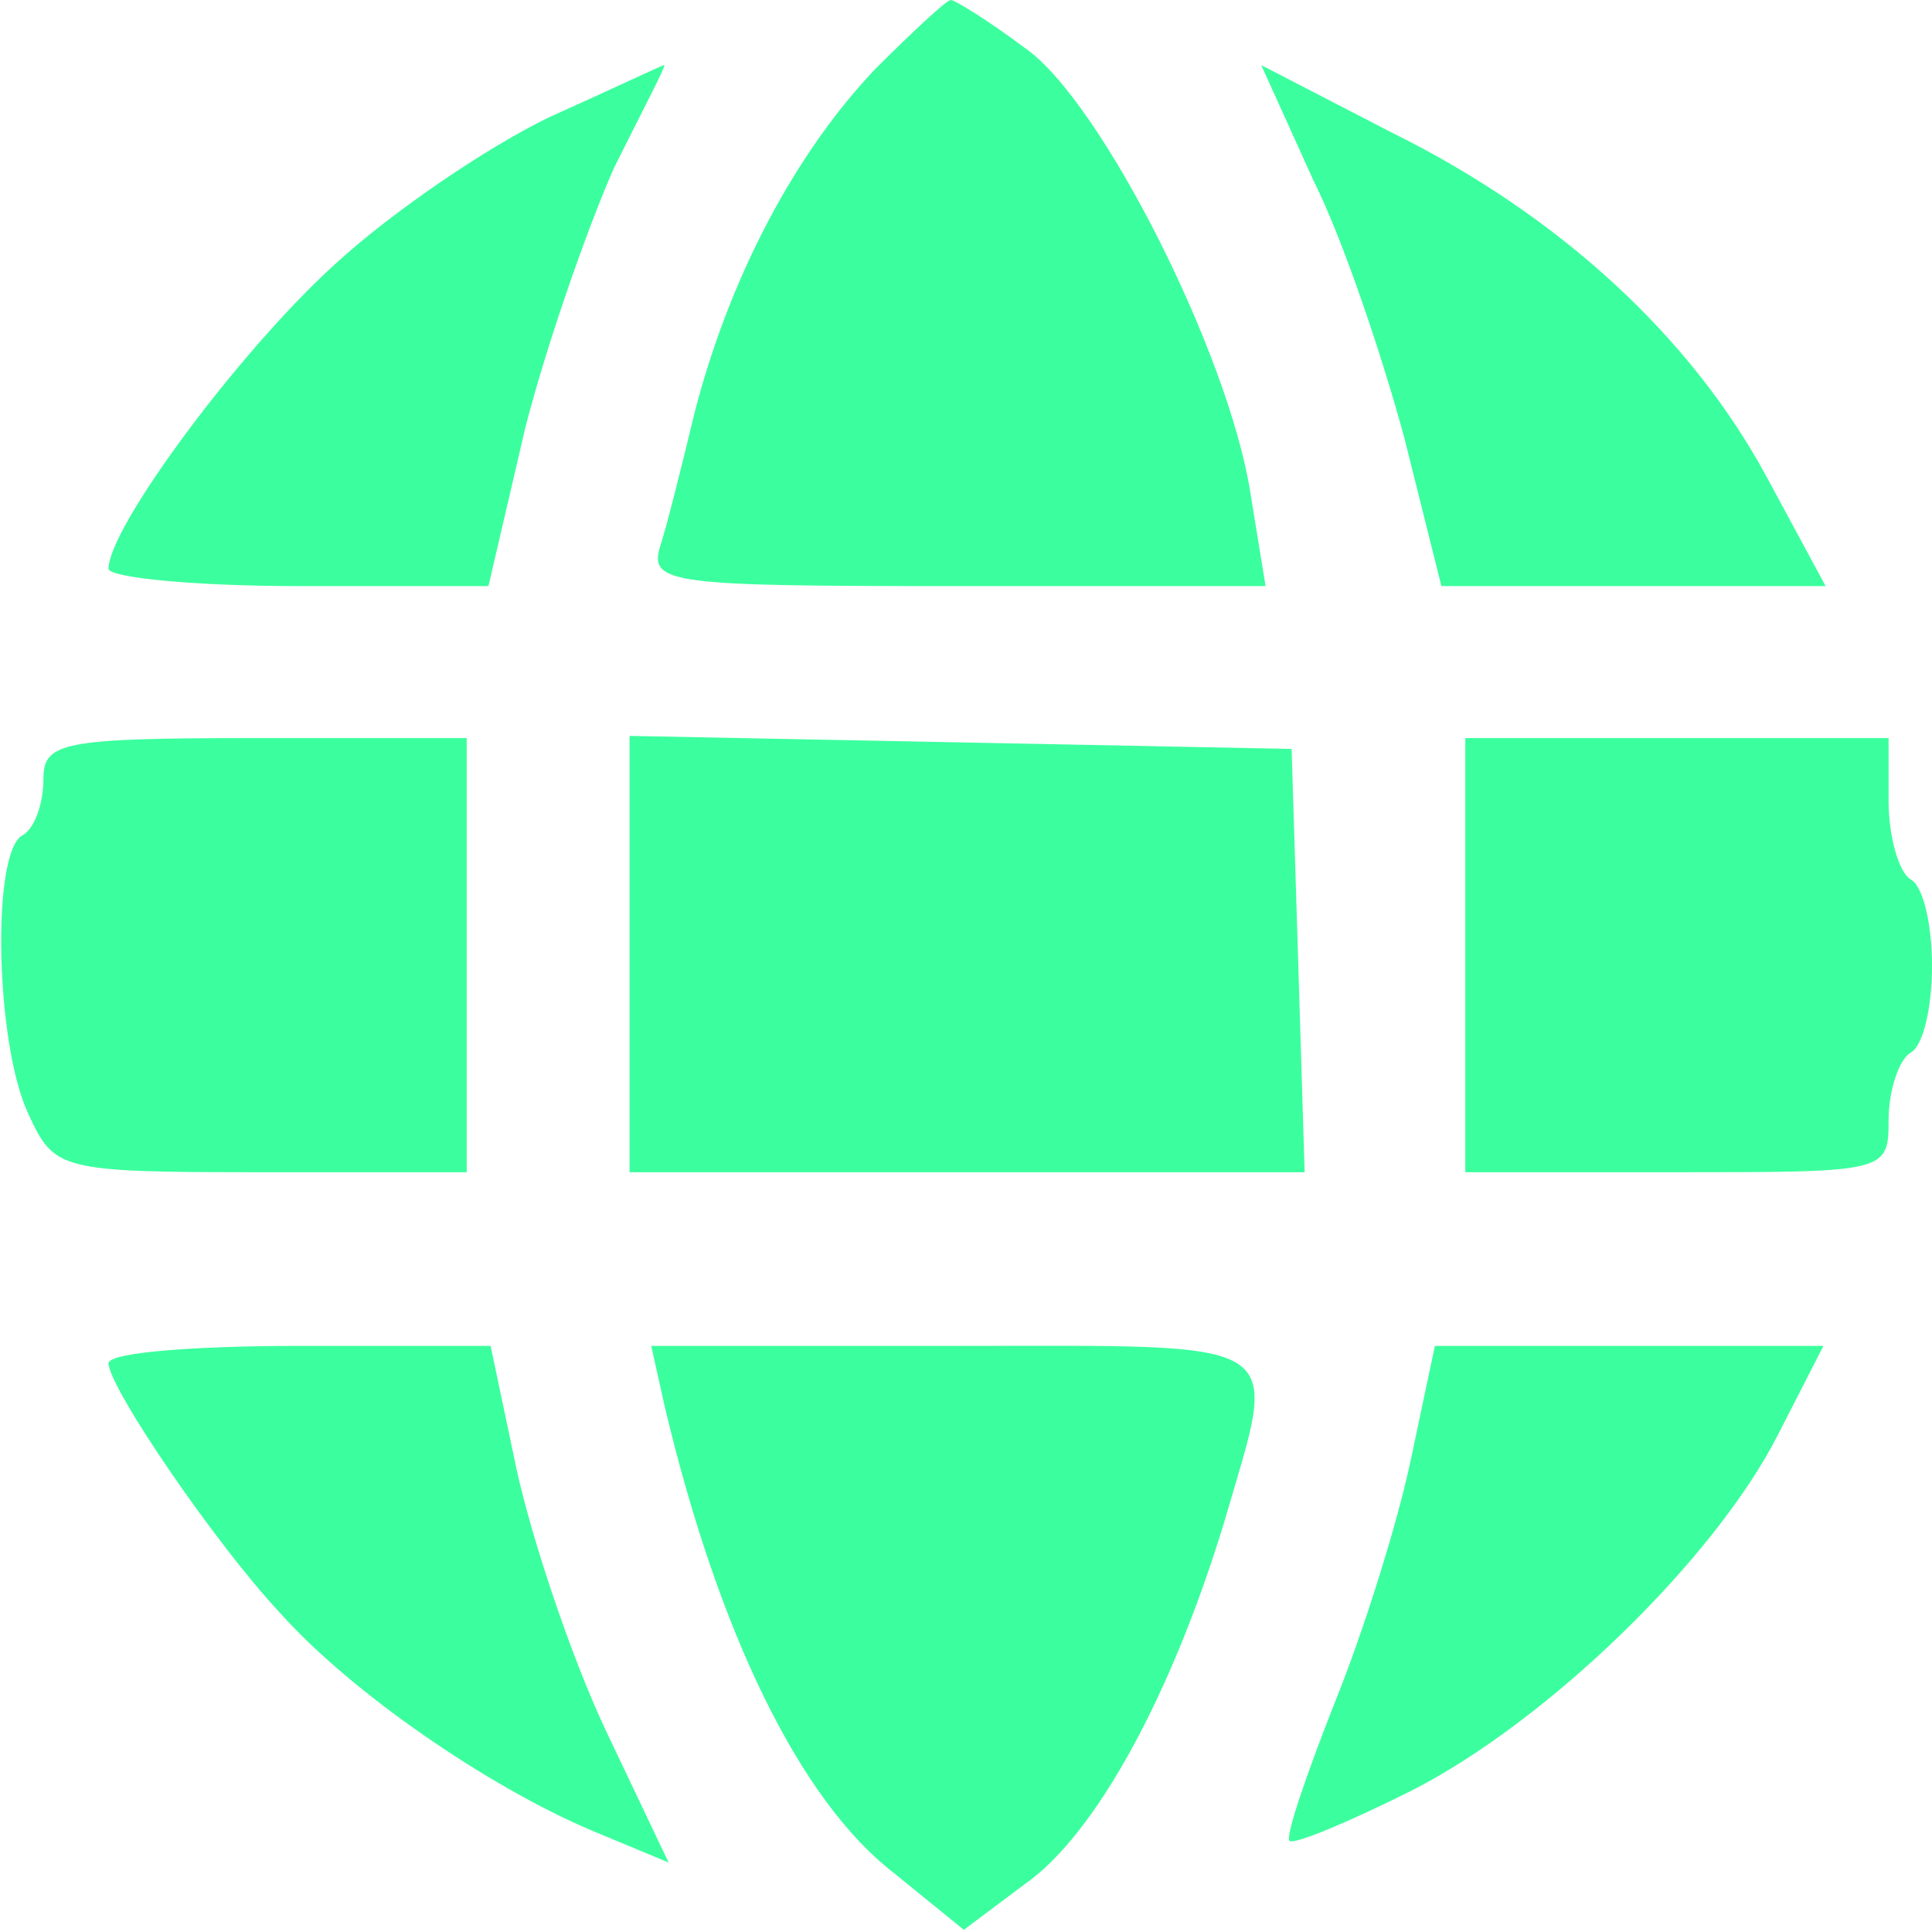
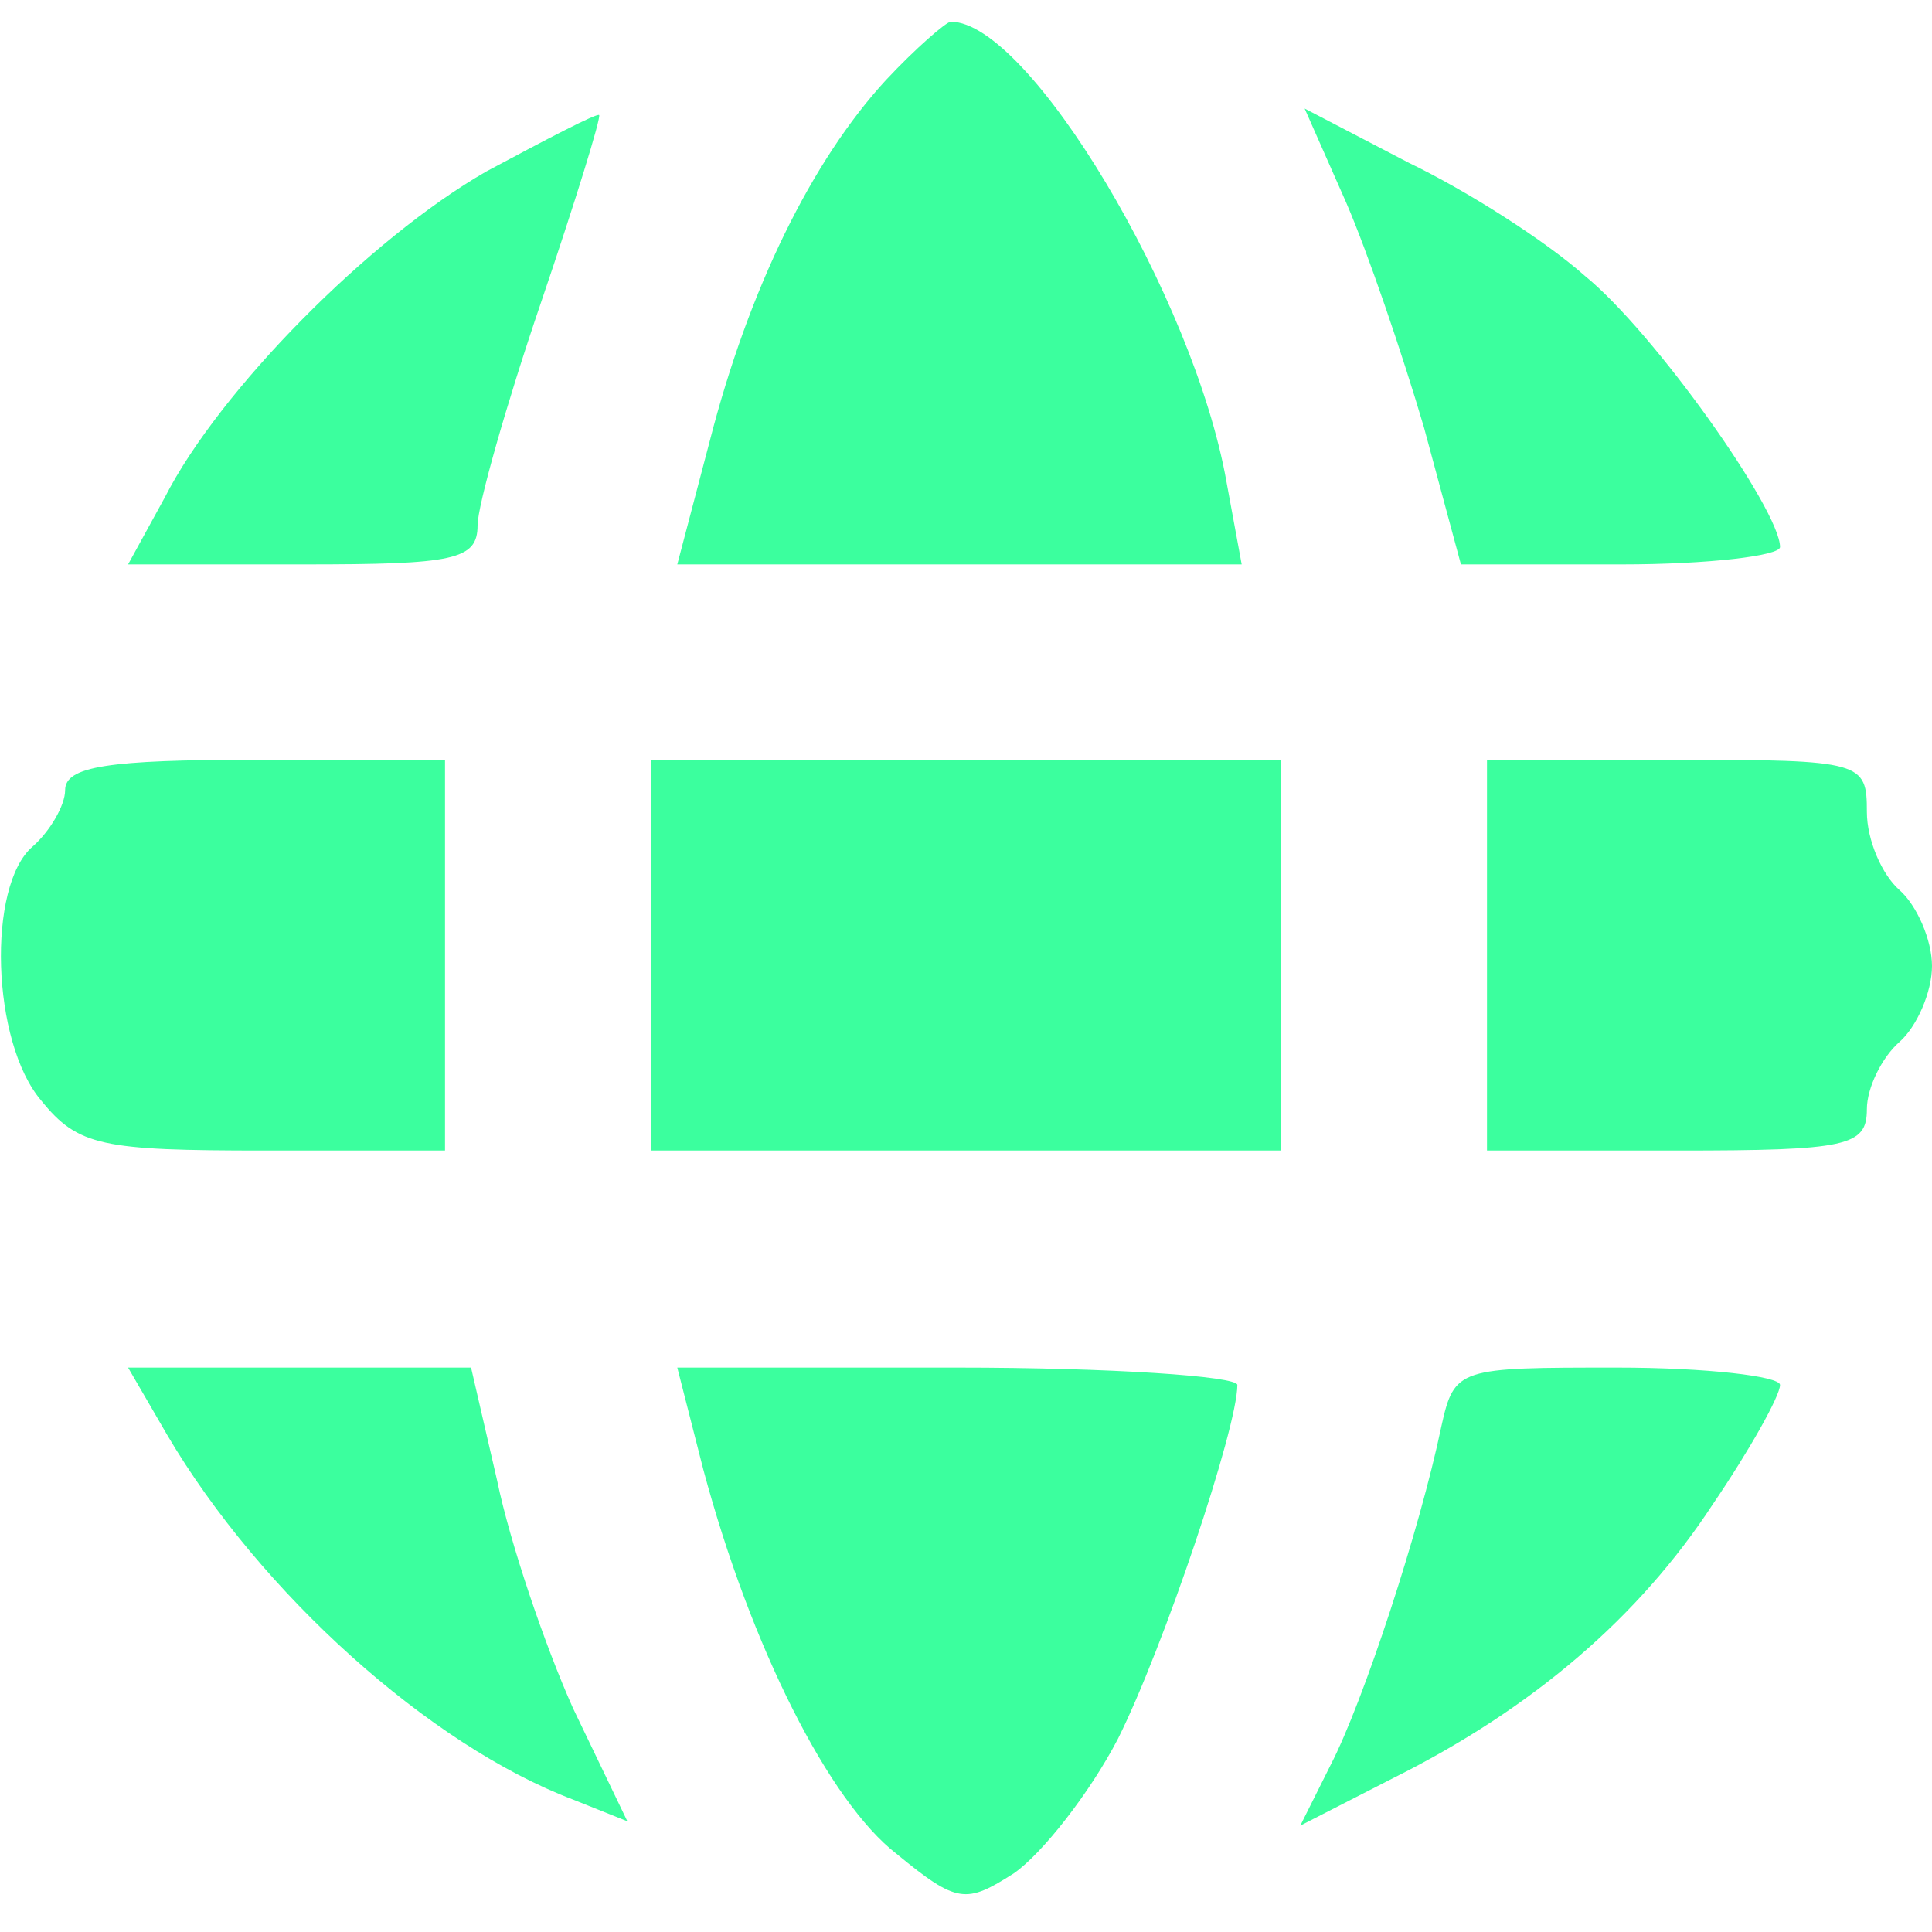
<svg xmlns="http://www.w3.org/2000/svg" viewBox="0 0 89 89" preserveAspectRatio="xMidYMid meet">
  <g transform="translate(0,89) scale(0.1,-0.1)" fill="#3bff9e">
-     <path d="M403 858 c-37 -39 -67 -96 -83 -158 -6 -25 -13 -53 -16 -62 -5 -17 6 -18 137 -18 l142 0 -7 43 c-10 64 -69 181 -104 205 -16 12 -32 22 -34 22 -2 0 -18 -15 -35 -32z M253 836 c-29 -14 -73 -44 -99 -68 -44 -40 -104 -121 -104 -140 0 -4 39 -8 88 -8 l87 0 17 73 c10 39 29 93 41 120 13 26 24 47 23 47 -1 0 -24 -11 -53 -24z M605 807 c14 -28 32 -82 42 -119 l17 -68 89 0 88 0 -27 50 c-35 65 -96 121 -173 159 l-60 31 24 -53z M20 531 c0 -11 -4 -23 -10 -26 -14 -9 -12 -96 3 -128 12 -26 14 -27 107 -27 l95 0 0 100 0 100 -97 0 c-90 0 -98 -2 -98 -19z M290 450 l0 -100 155 0 156 0 -3 98 -3 97 -152 3 -153 3 0 -101z M675 450 l0 -100 97 0 c97 0 98 0 98 24 0 14 5 28 10 31 6 3 10 21 10 40 0 19 -4 37 -10 40 -5 3 -10 19 -10 36 l0 29 -98 0 -97 0 0 -100z M50 262 c0 -11 49 -83 79 -115 33 -37 96 -80 143 -100 l36 -15 -29 61 c-16 34 -34 88 -41 120 l-12 57 -88 0 c-48 0 -88 -3 -88 -8z M306 243 c25 -106 63 -183 106 -216 l32 -26 28 21 c33 23 68 88 92 167 25 86 33 81 -124 81 l-140 0 6 -27z M650 218 c-6 -29 -22 -80 -35 -112 -13 -33 -23 -62 -21 -64 2 -2 28 9 56 23 63 32 140 107 169 164 l21 41 -89 0 -90 0 -11 -52z" />
+     <path d="M408 853 c-34 -37 -63 -96 -81 -166 l-15 -57 130 0 130 0 -7 38 c-15 85 -91 212 -127 212 -2 0 -16 -12 -30 -27z M224 811 c-54 -31 -123 -101 -148 -150 l-17 -31 81 0 c69 0 80 2 80 18 0 9 13 55 29 102 16 47 28 86 27 87 -1 1 -24 -11 -52 -26z M620 797 c10 -23 26 -70 36 -104 l17 -63 74 0 c40 0 73 4 73 8 0 17 -58 99 -90 125 -18 16 -54 39 -81 52 l-48 25 19 -43z M30 526 c0 -7 -7 -19 -15 -26 -21 -18 -19 -90 4 -117 17 -21 28 -23 103 -23 l83 0 0 90 0 90 -87 0 c-68 0 -88 -3 -88 -14z M300 450 l0 -90 145 0 145 0 0 90 0 90 -145 0 -145 0 0 -90z M685 450 l0 -90 88 0 c78 0 87 2 87 19 0 10 7 24 15 31 8 7 15 23 15 35 0 12 -7 28 -15 35 -8 7 -15 23 -15 36 0 23 -2 24 -87 24 l-88 0 0 -90z M77 229 c43 -73 121 -143 187 -168 l25 -10 -25 52 c-13 29 -29 76 -35 105 l-12 52 -79 0 -79 0 18 -31z M324 213 c22 -82 58 -153 89 -177 28 -23 32 -23 54 -9 13 9 35 37 48 62 21 42 55 143 55 163 0 4 -58 8 -129 8 l-129 0 12 -47z M664 233 c-10 -48 -36 -127 -51 -156 l-14 -28 43 22 c64 32 113 74 147 126 17 25 31 50 31 55 0 4 -34 8 -75 8 -73 0 -75 0 -81 -27z" />
  </g>
</svg>
